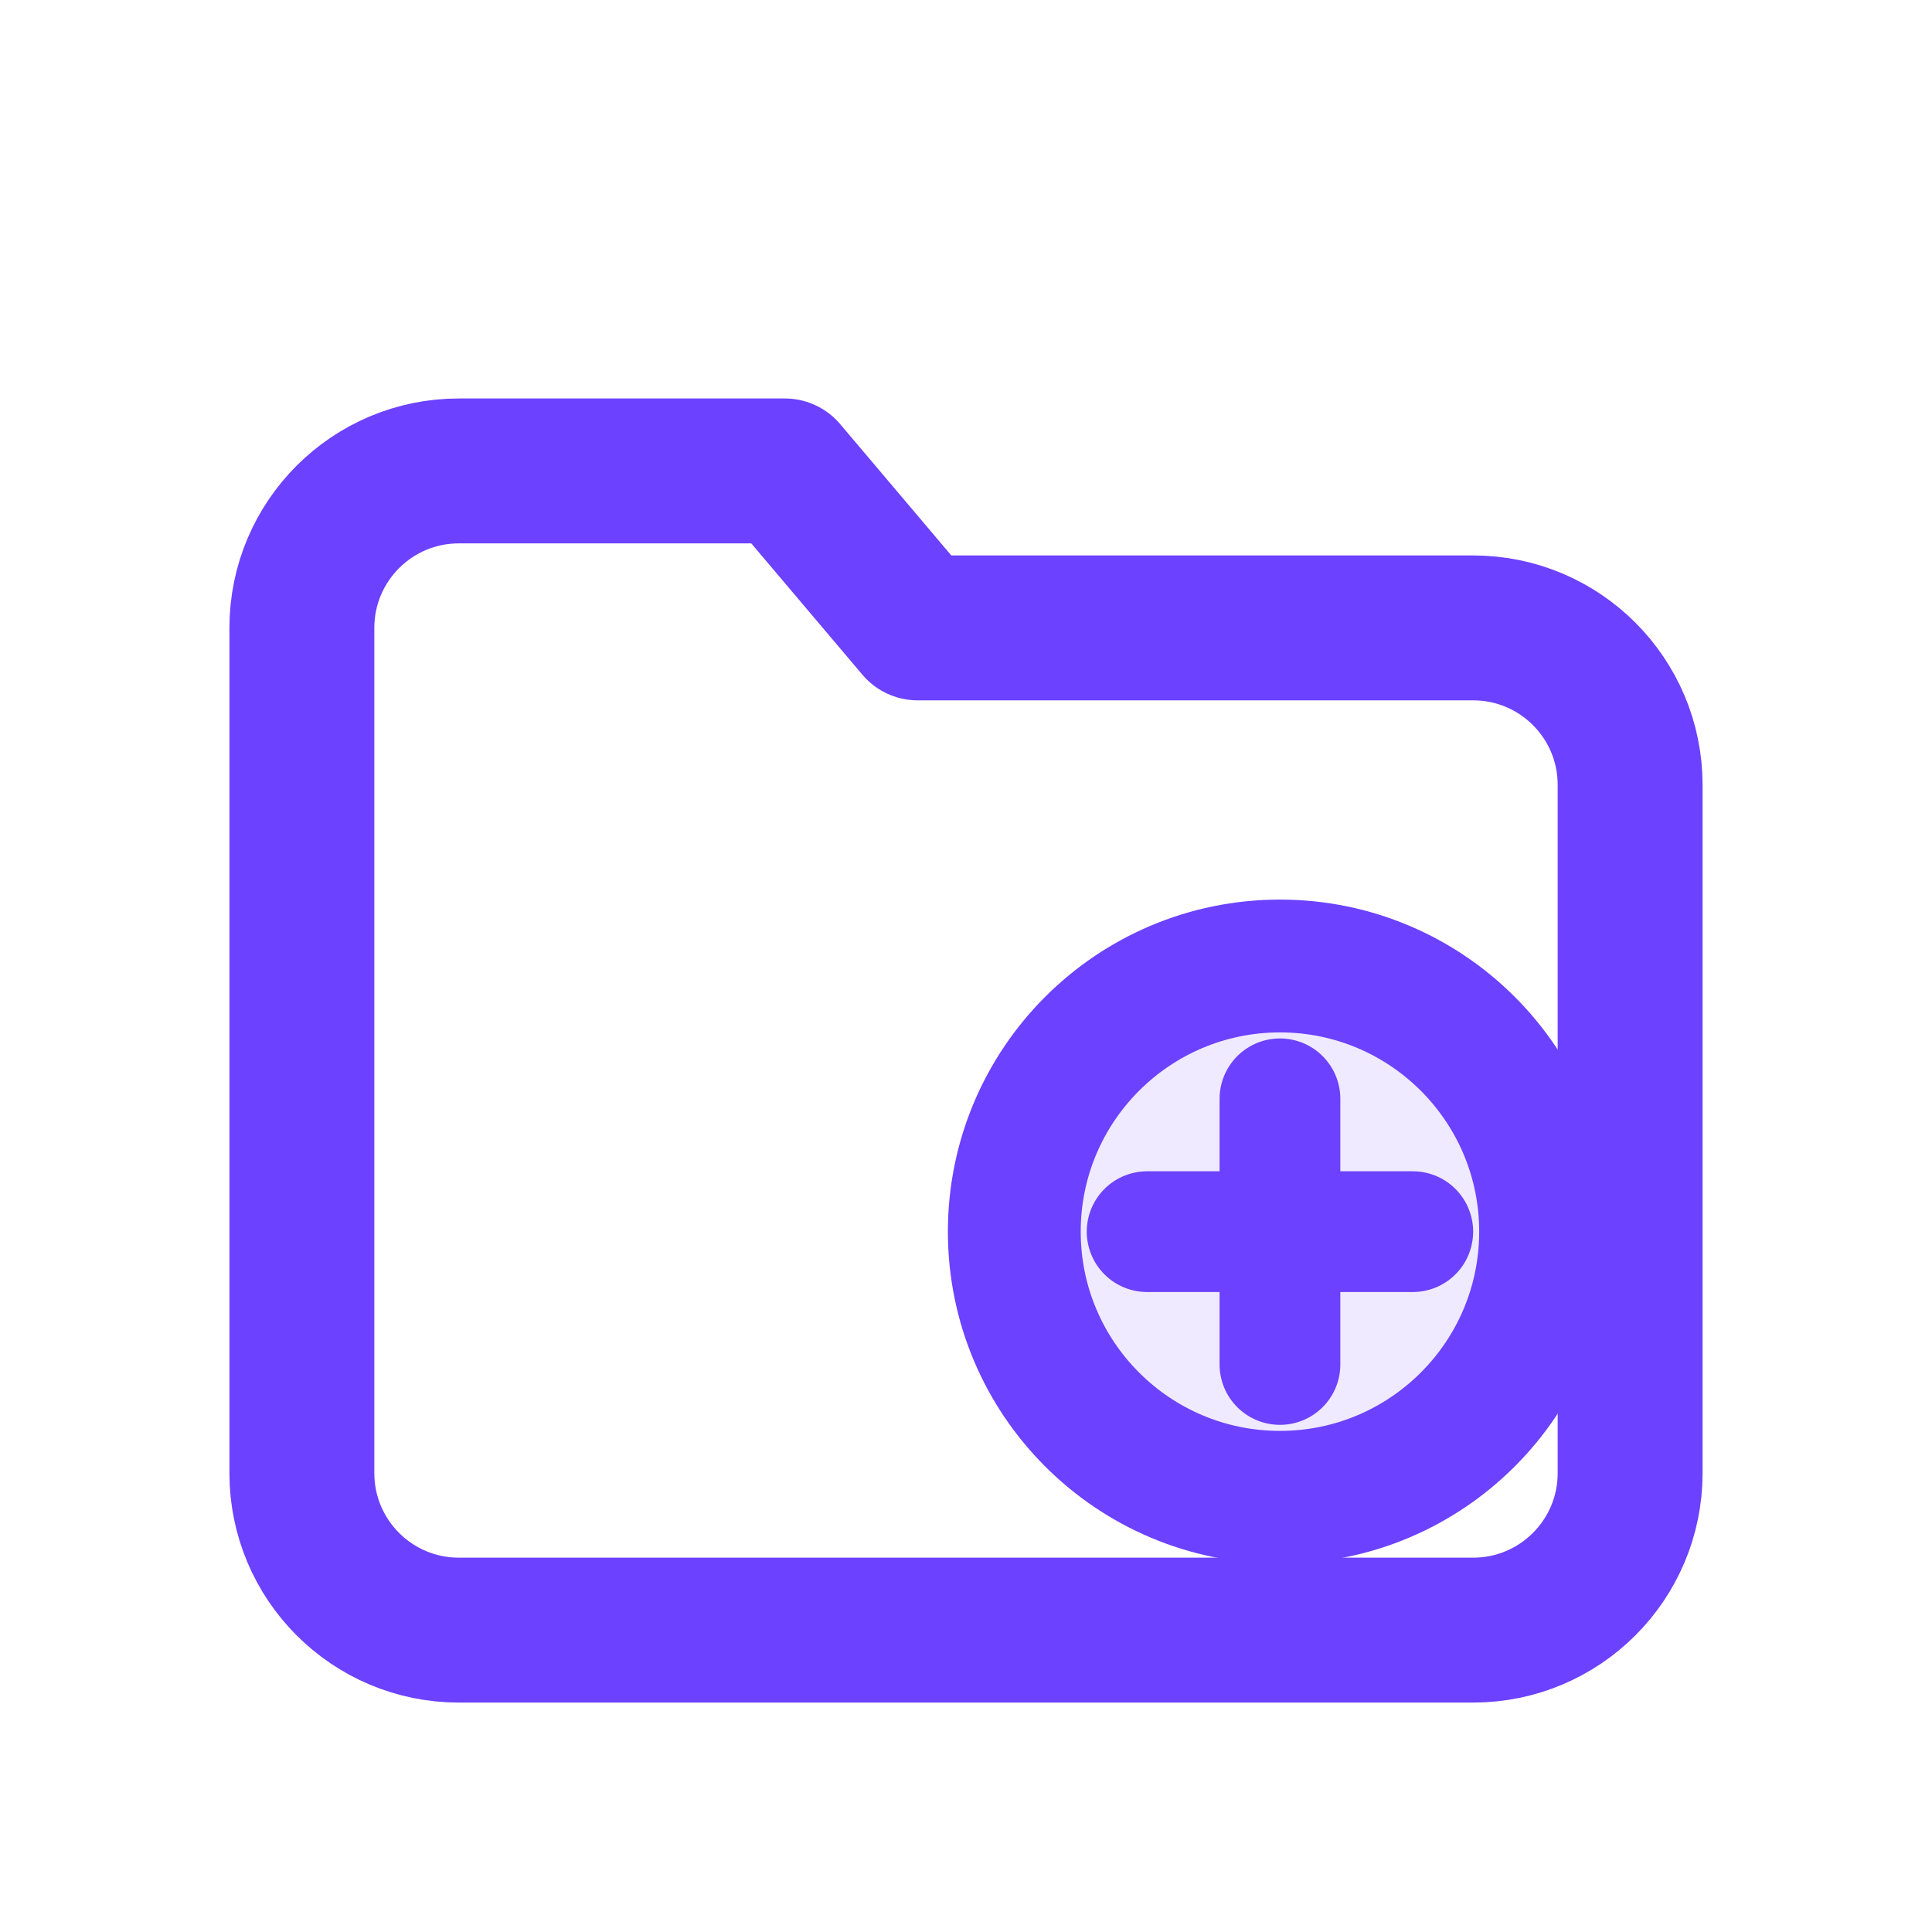
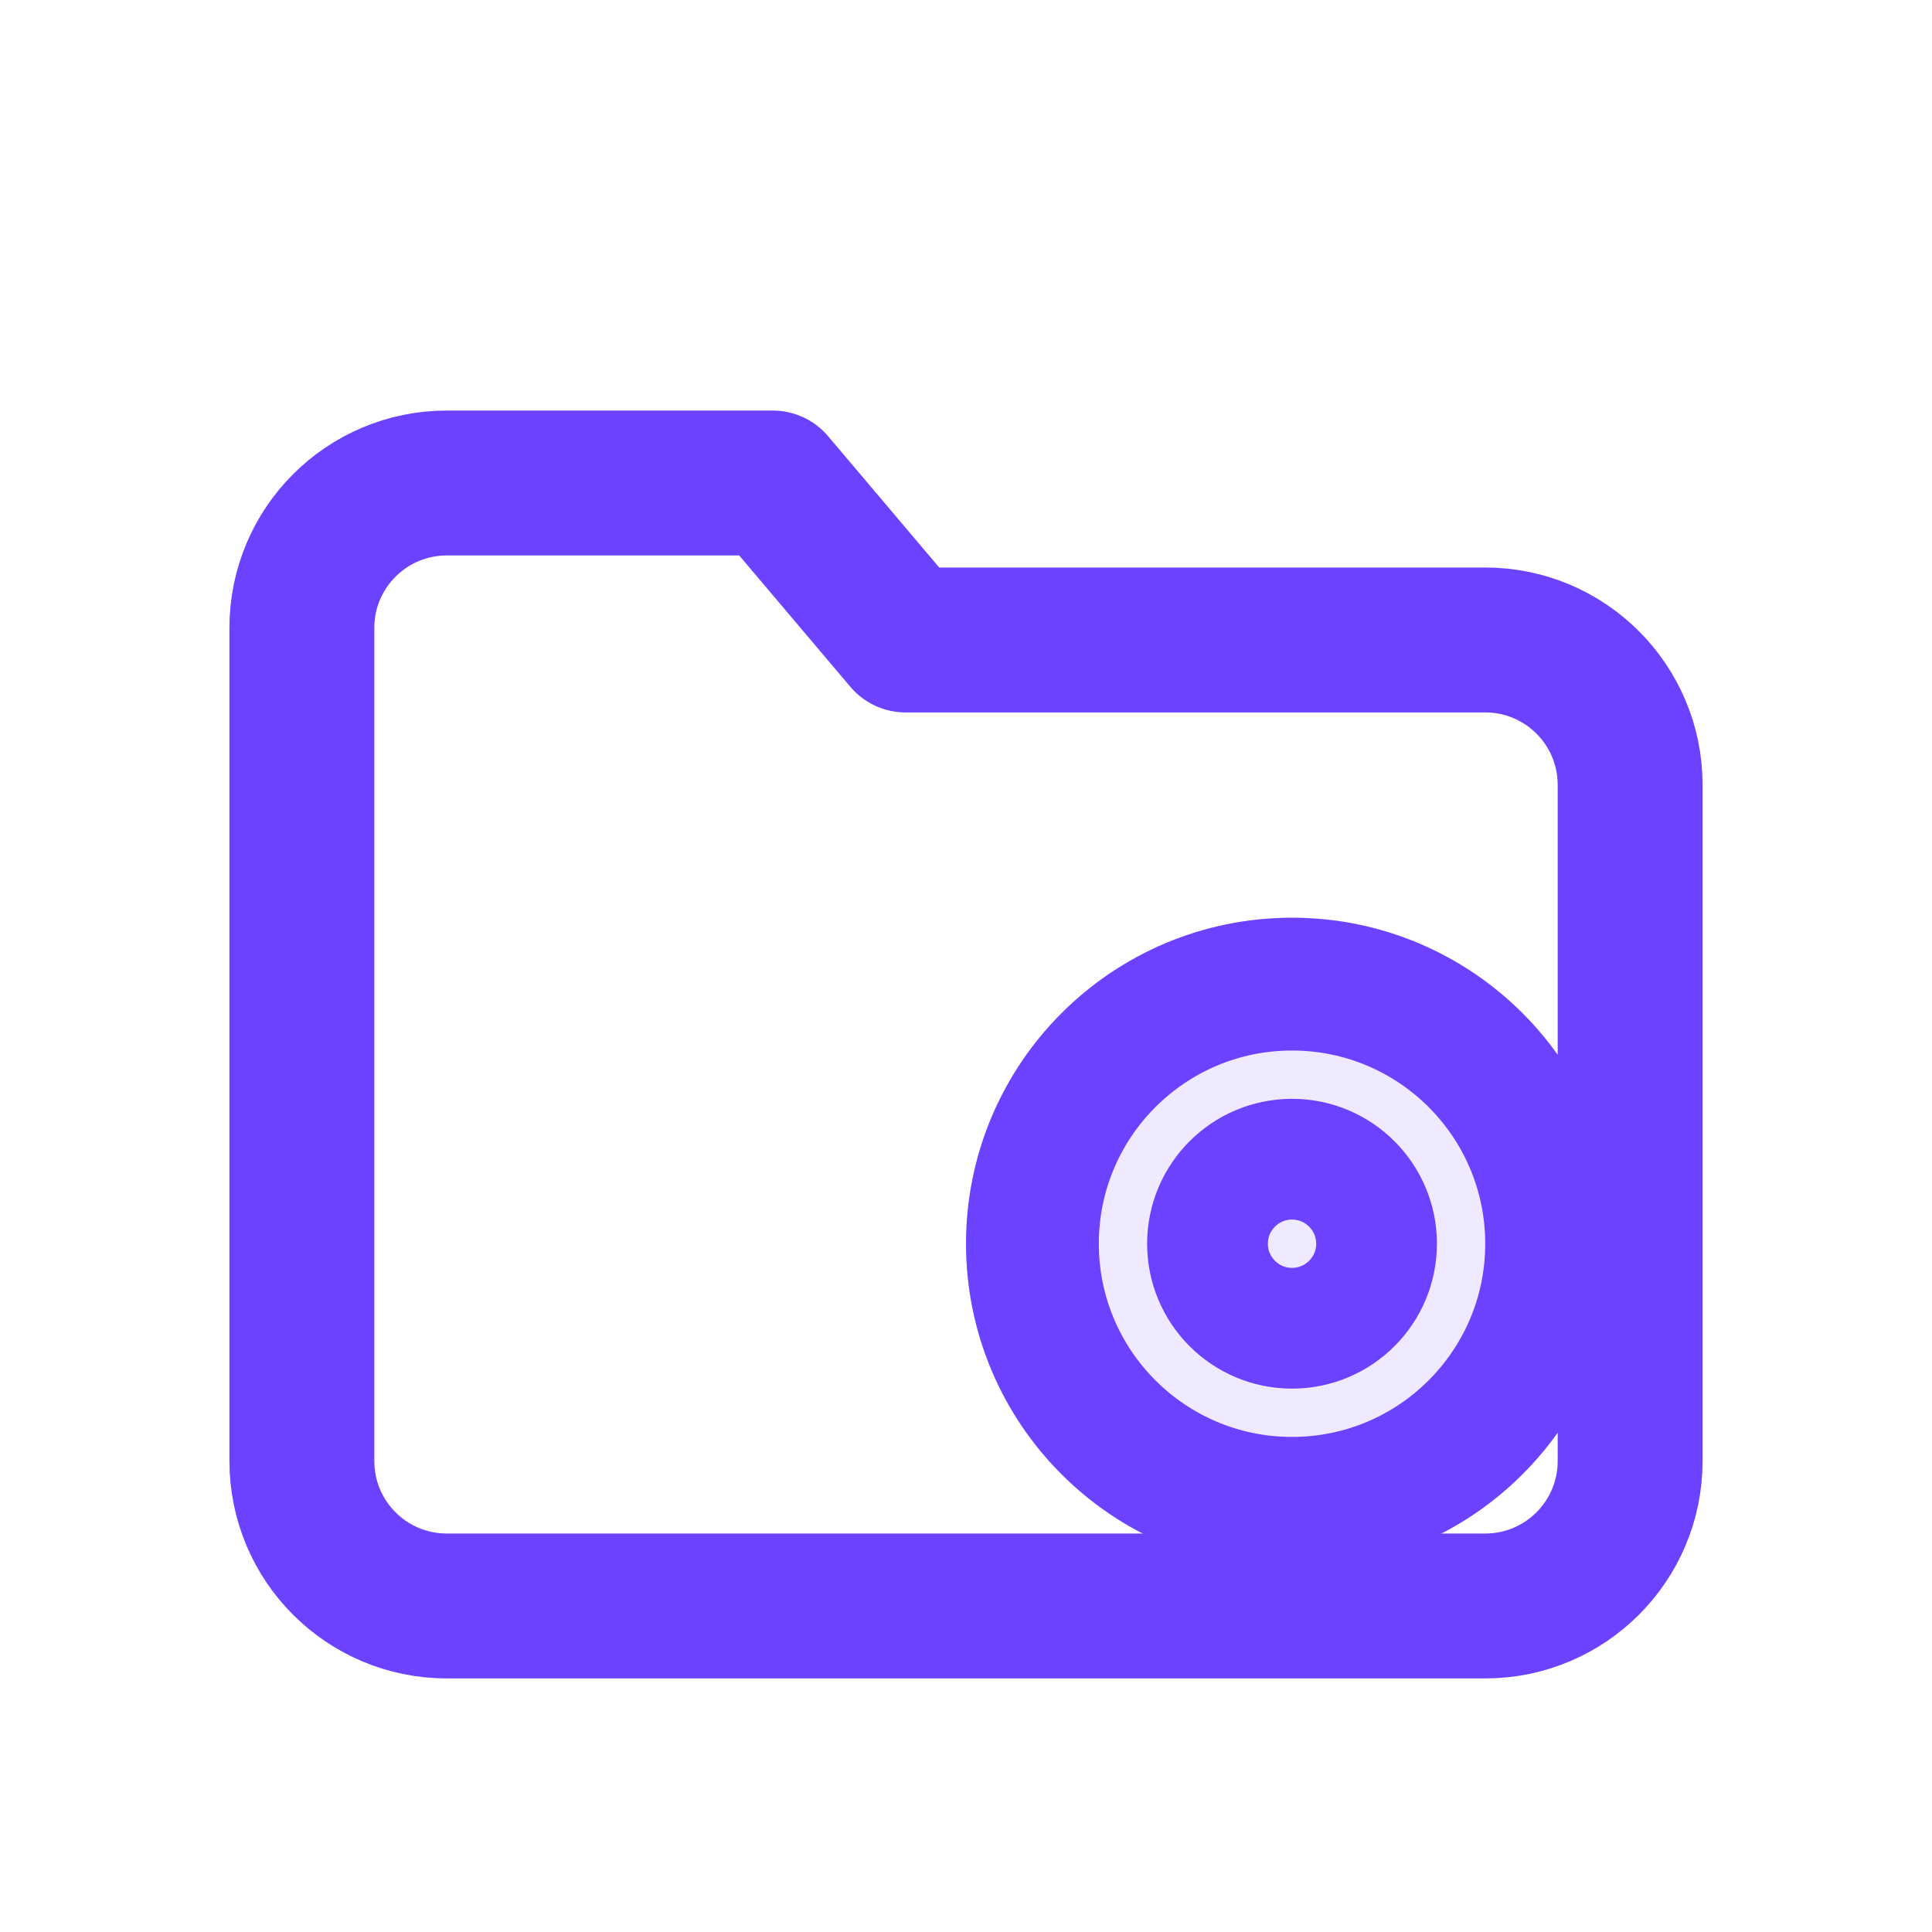
<svg xmlns="http://www.w3.org/2000/svg" width="16" height="16" viewBox="0 0 16 16" fill="none">
-   <path d="M2.5 5.2V12.2A1.3 1.3 0 0 0 3.8 13.5h8.4a1.3 1.3 0 0 0 1.3-1.3V6.5A1.3 1.3 0 0 0 12.2 5.2H7.6L6.5 3.9H3.8A1.3 1.3 0 0 0 2.5 5.2Z" stroke="#6C41FF" stroke-width="1.2" stroke-linejoin="round" />
-   <circle cx="10.6" cy="10.2" r="2.2" fill="#EFEAFF" stroke="#6C41FF" stroke-width="1.1" />
-   <path d="M10.6 9.1v2.2M9.5 10.2h2.2" stroke="#6C41FF" stroke-width="1" stroke-linecap="round" />
+   <path d="M2.5 5.3V12.1A1.2 1.2 0 0 0 3.7 13.3h8.6a1.2 1.2 0 0 0 1.2-1.2V6.5A1.2 1.2 0 0 0 12.3 5.3H7.5L6.4 4H3.7A1.2 1.2 0 0 0 2.5 5.2v.1Z" stroke="#6C41FF" stroke-width="1.2" stroke-linejoin="round" />
+   <circle cx="10.7" cy="10.3" r="2.15" fill="#EFEAFF" stroke="#6C41FF" stroke-width="1.1" />
+   <circle cx="10.7" cy="10.3" r="0.7" stroke="#6C41FF" stroke-width="1" />
</svg>
